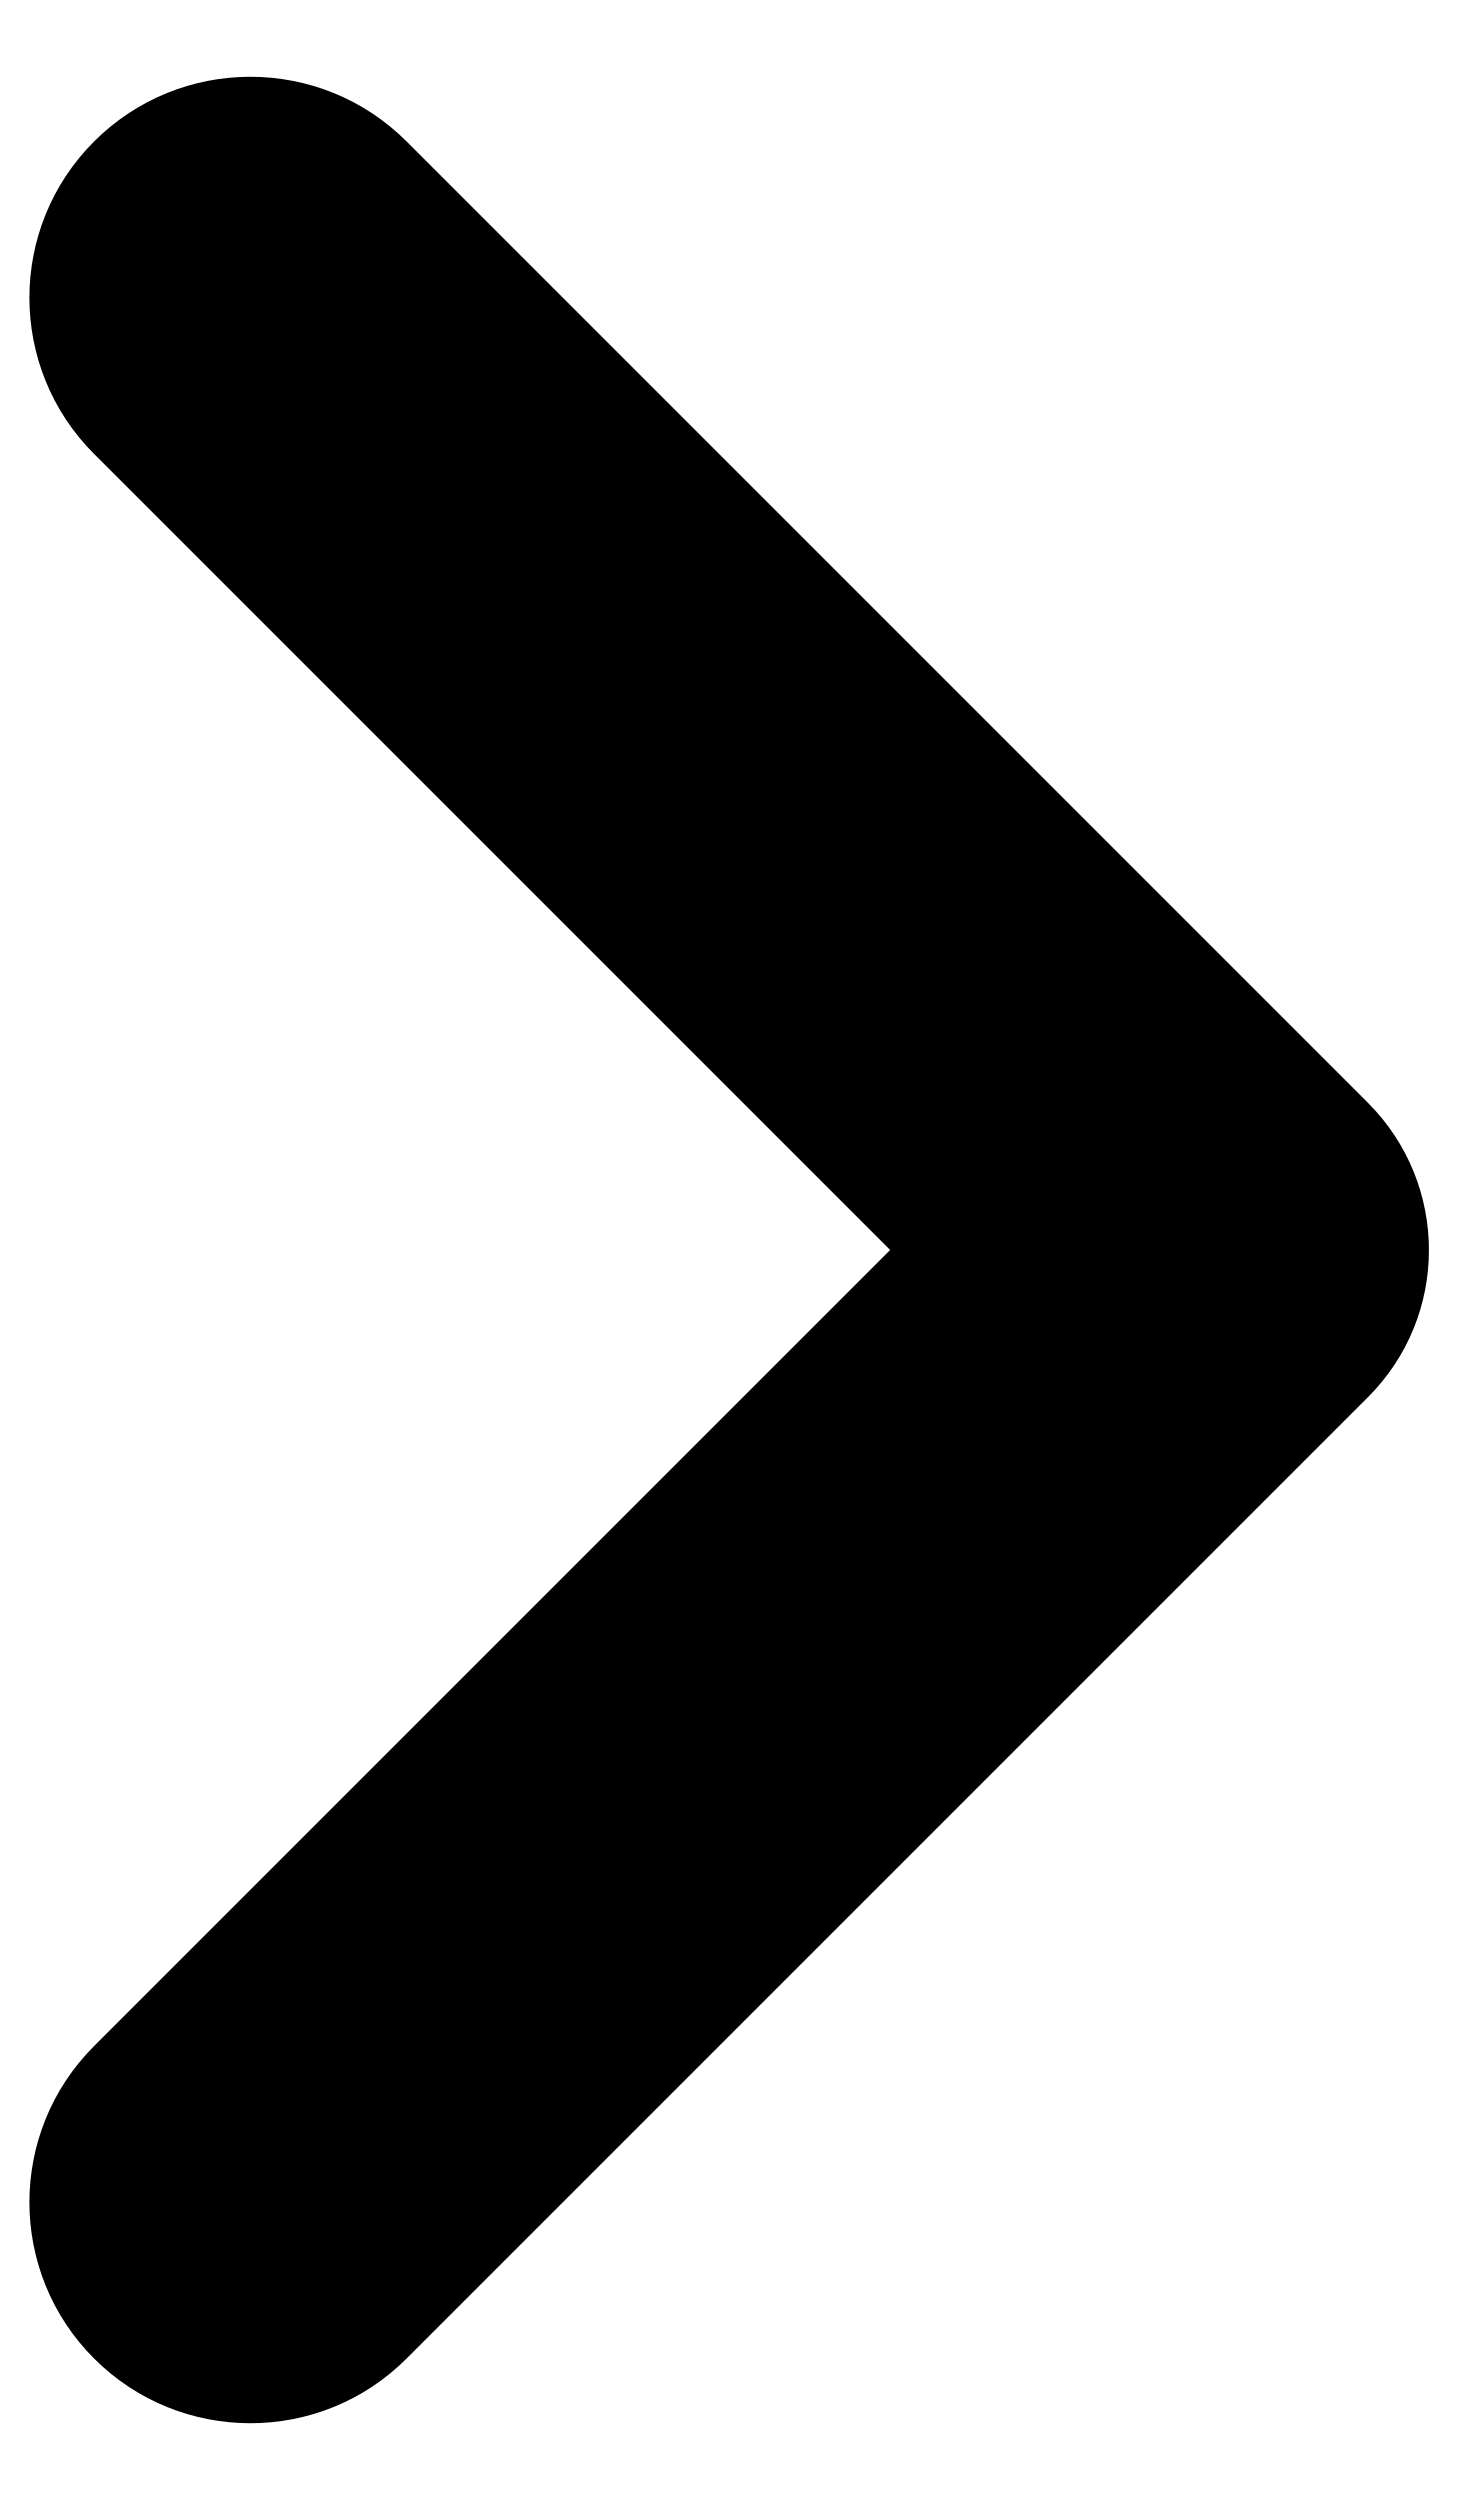
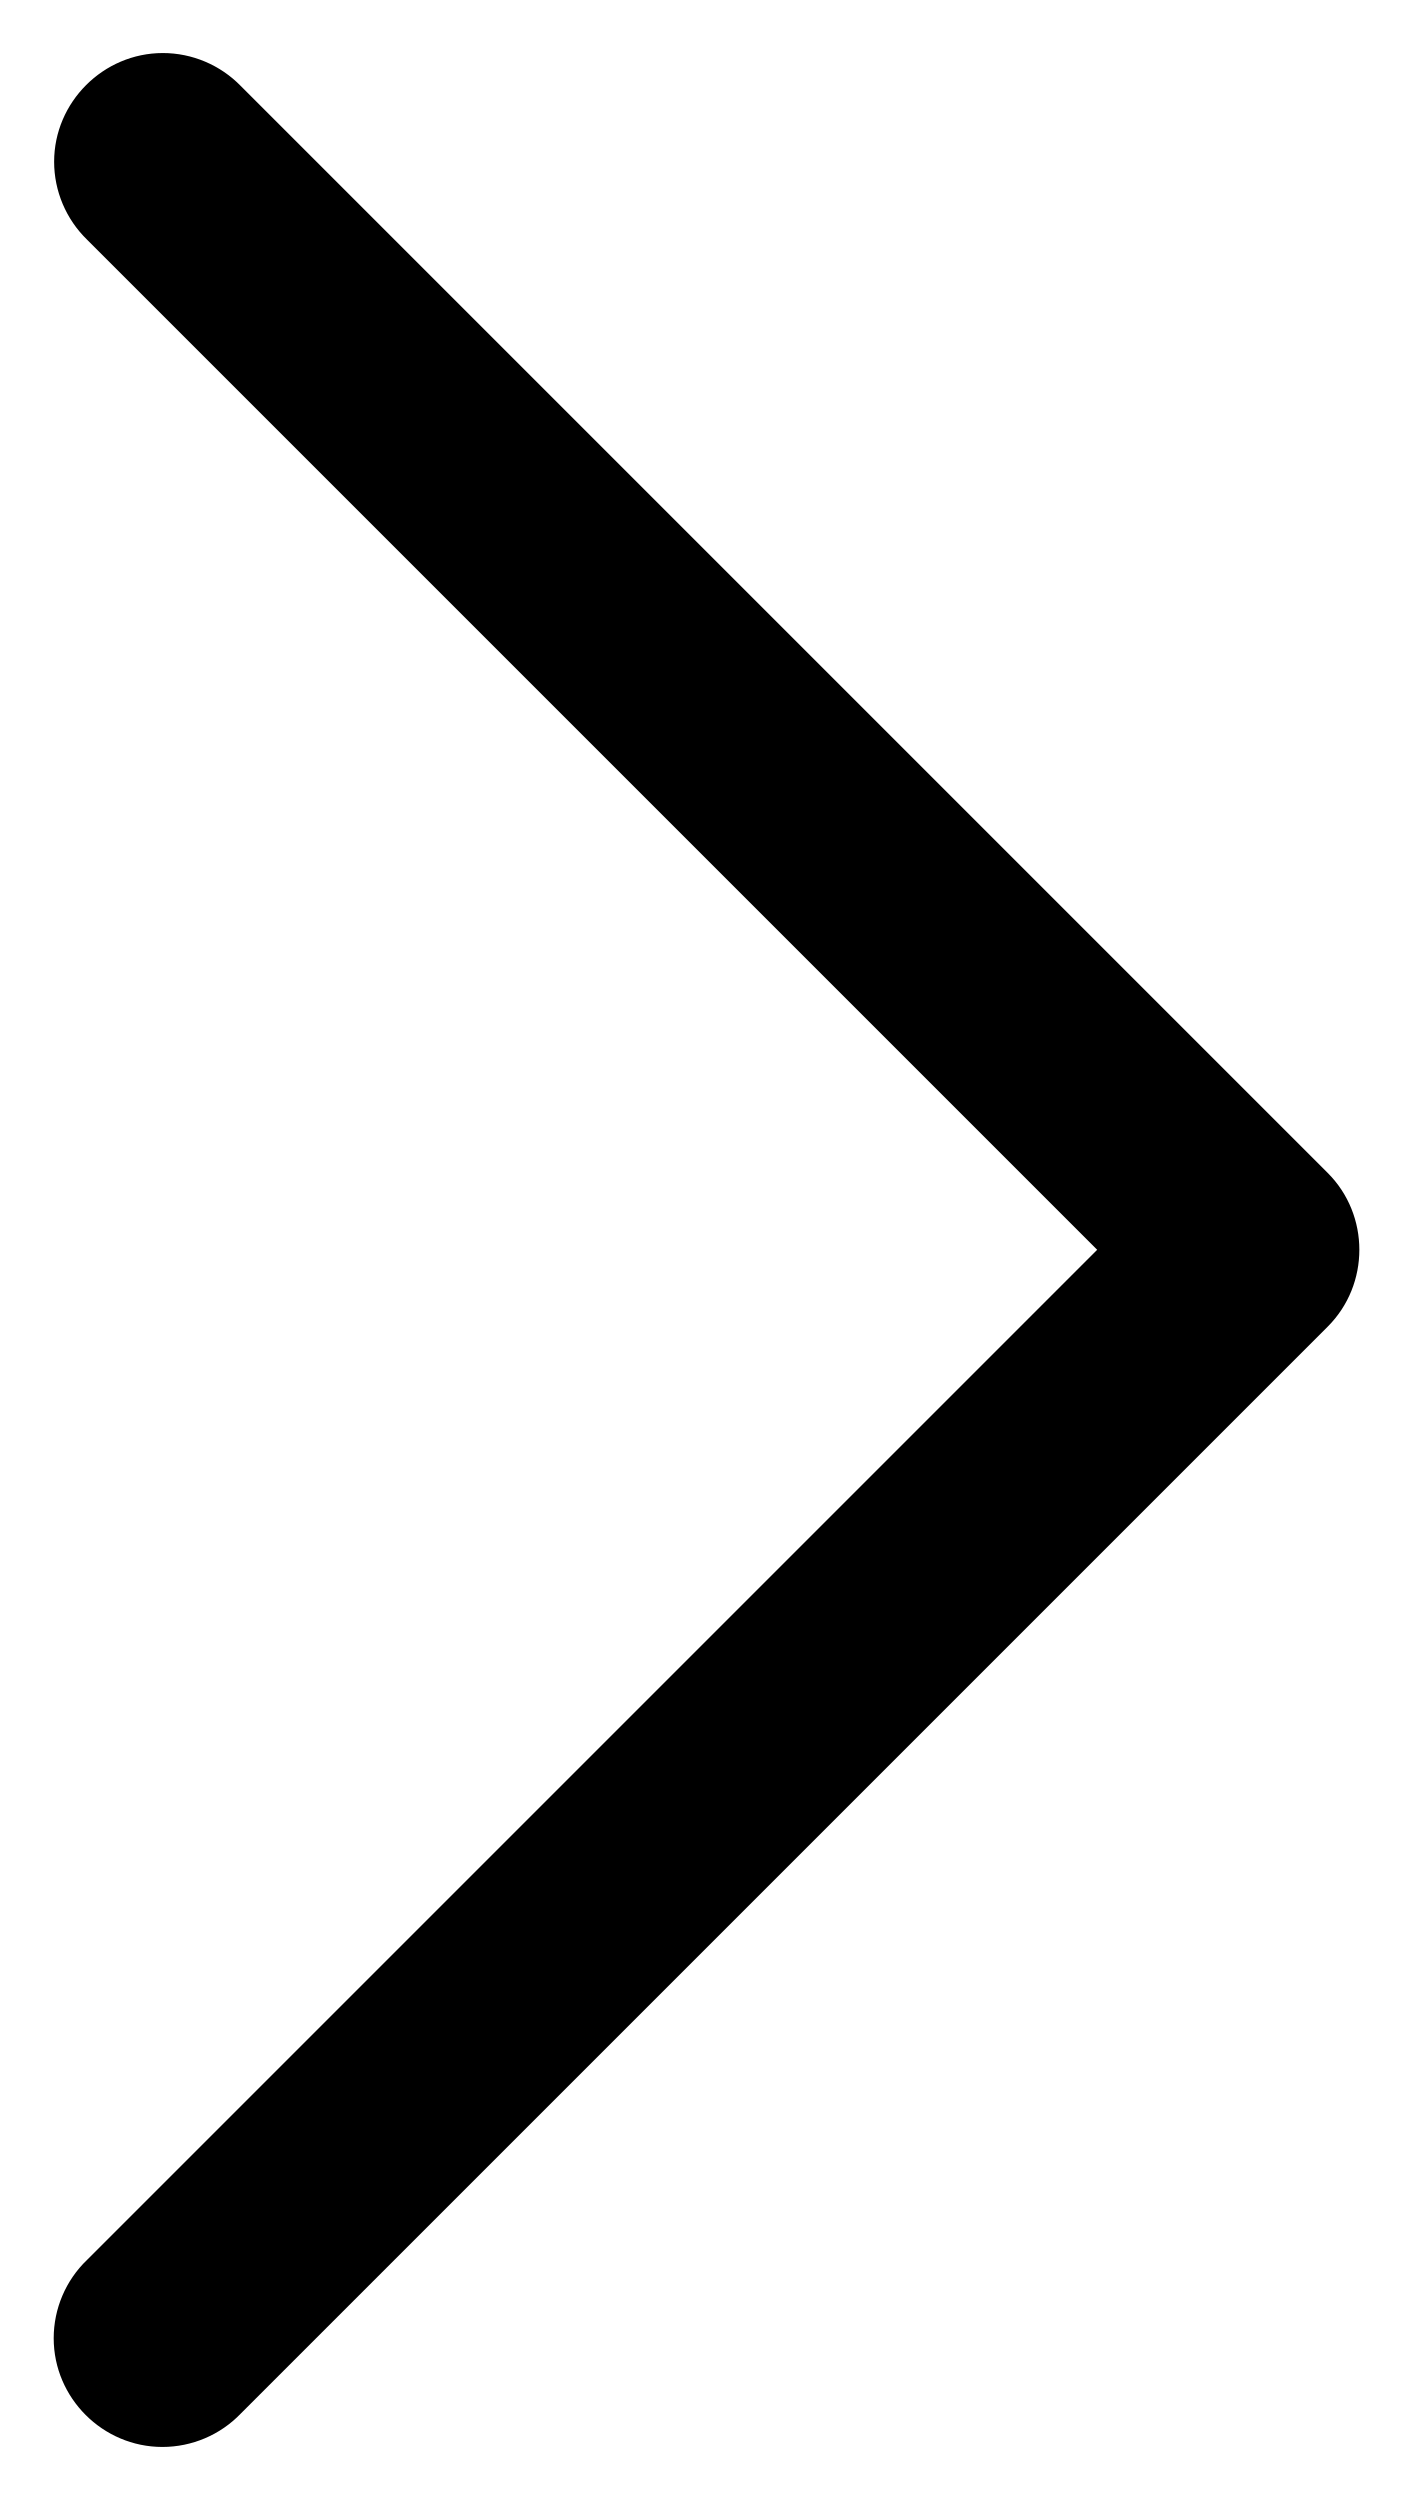
- <svg xmlns="http://www.w3.org/2000/svg" width="100%" height="100%" viewBox="0 0 7 12" version="1.1" xml:space="preserve" style="fill-rule:evenodd;clip-rule:evenodd;stroke-linejoin:round;stroke-miterlimit:2;">
-   <g transform="matrix(1,0,0,1,-8.79837,-6)">
-     <path d="M13.071,12L9.25,8.179C8.836,7.765 8.836,7.093 9.25,6.679C9.664,6.265 10.336,6.265 10.75,6.679L15.364,11.293C15.755,11.684 15.755,12.317 15.364,12.707L10.75,17.321C10.336,17.735 9.664,17.735 9.25,17.321C8.836,16.907 8.836,16.235 9.25,15.821L13.071,12Z" style="fill-rule:nonzero;" />
+ <svg xmlns="http://www.w3.org/2000/svg" width="100%" height="100%" viewBox="0 0 13 23" version="1.1" xml:space="preserve" style="fill-rule:evenodd;clip-rule:evenodd;stroke-linejoin:round;stroke-miterlimit:2;">
+   <g transform="matrix(1,0,0,1,-8.492,-3.502)">
+     <path d="M9.99,3.99C9.442,3.99 8.99,4.442 8.99,4.99C8.99,5.26 9.1,5.519 9.293,5.707L18.586,15L9.293,24.293C9.097,24.481 8.986,24.742 8.986,25.014C8.986,25.563 9.437,26.014 9.986,26.014C10.258,26.014 10.519,25.903 10.707,25.707L20.707,15.707C21.095,15.319 21.095,14.681 20.707,14.293L10.707,4.293C10.519,4.1 10.26,3.99 9.99,3.99Z" style="fill-rule:nonzero;" />
  </g>
</svg>
